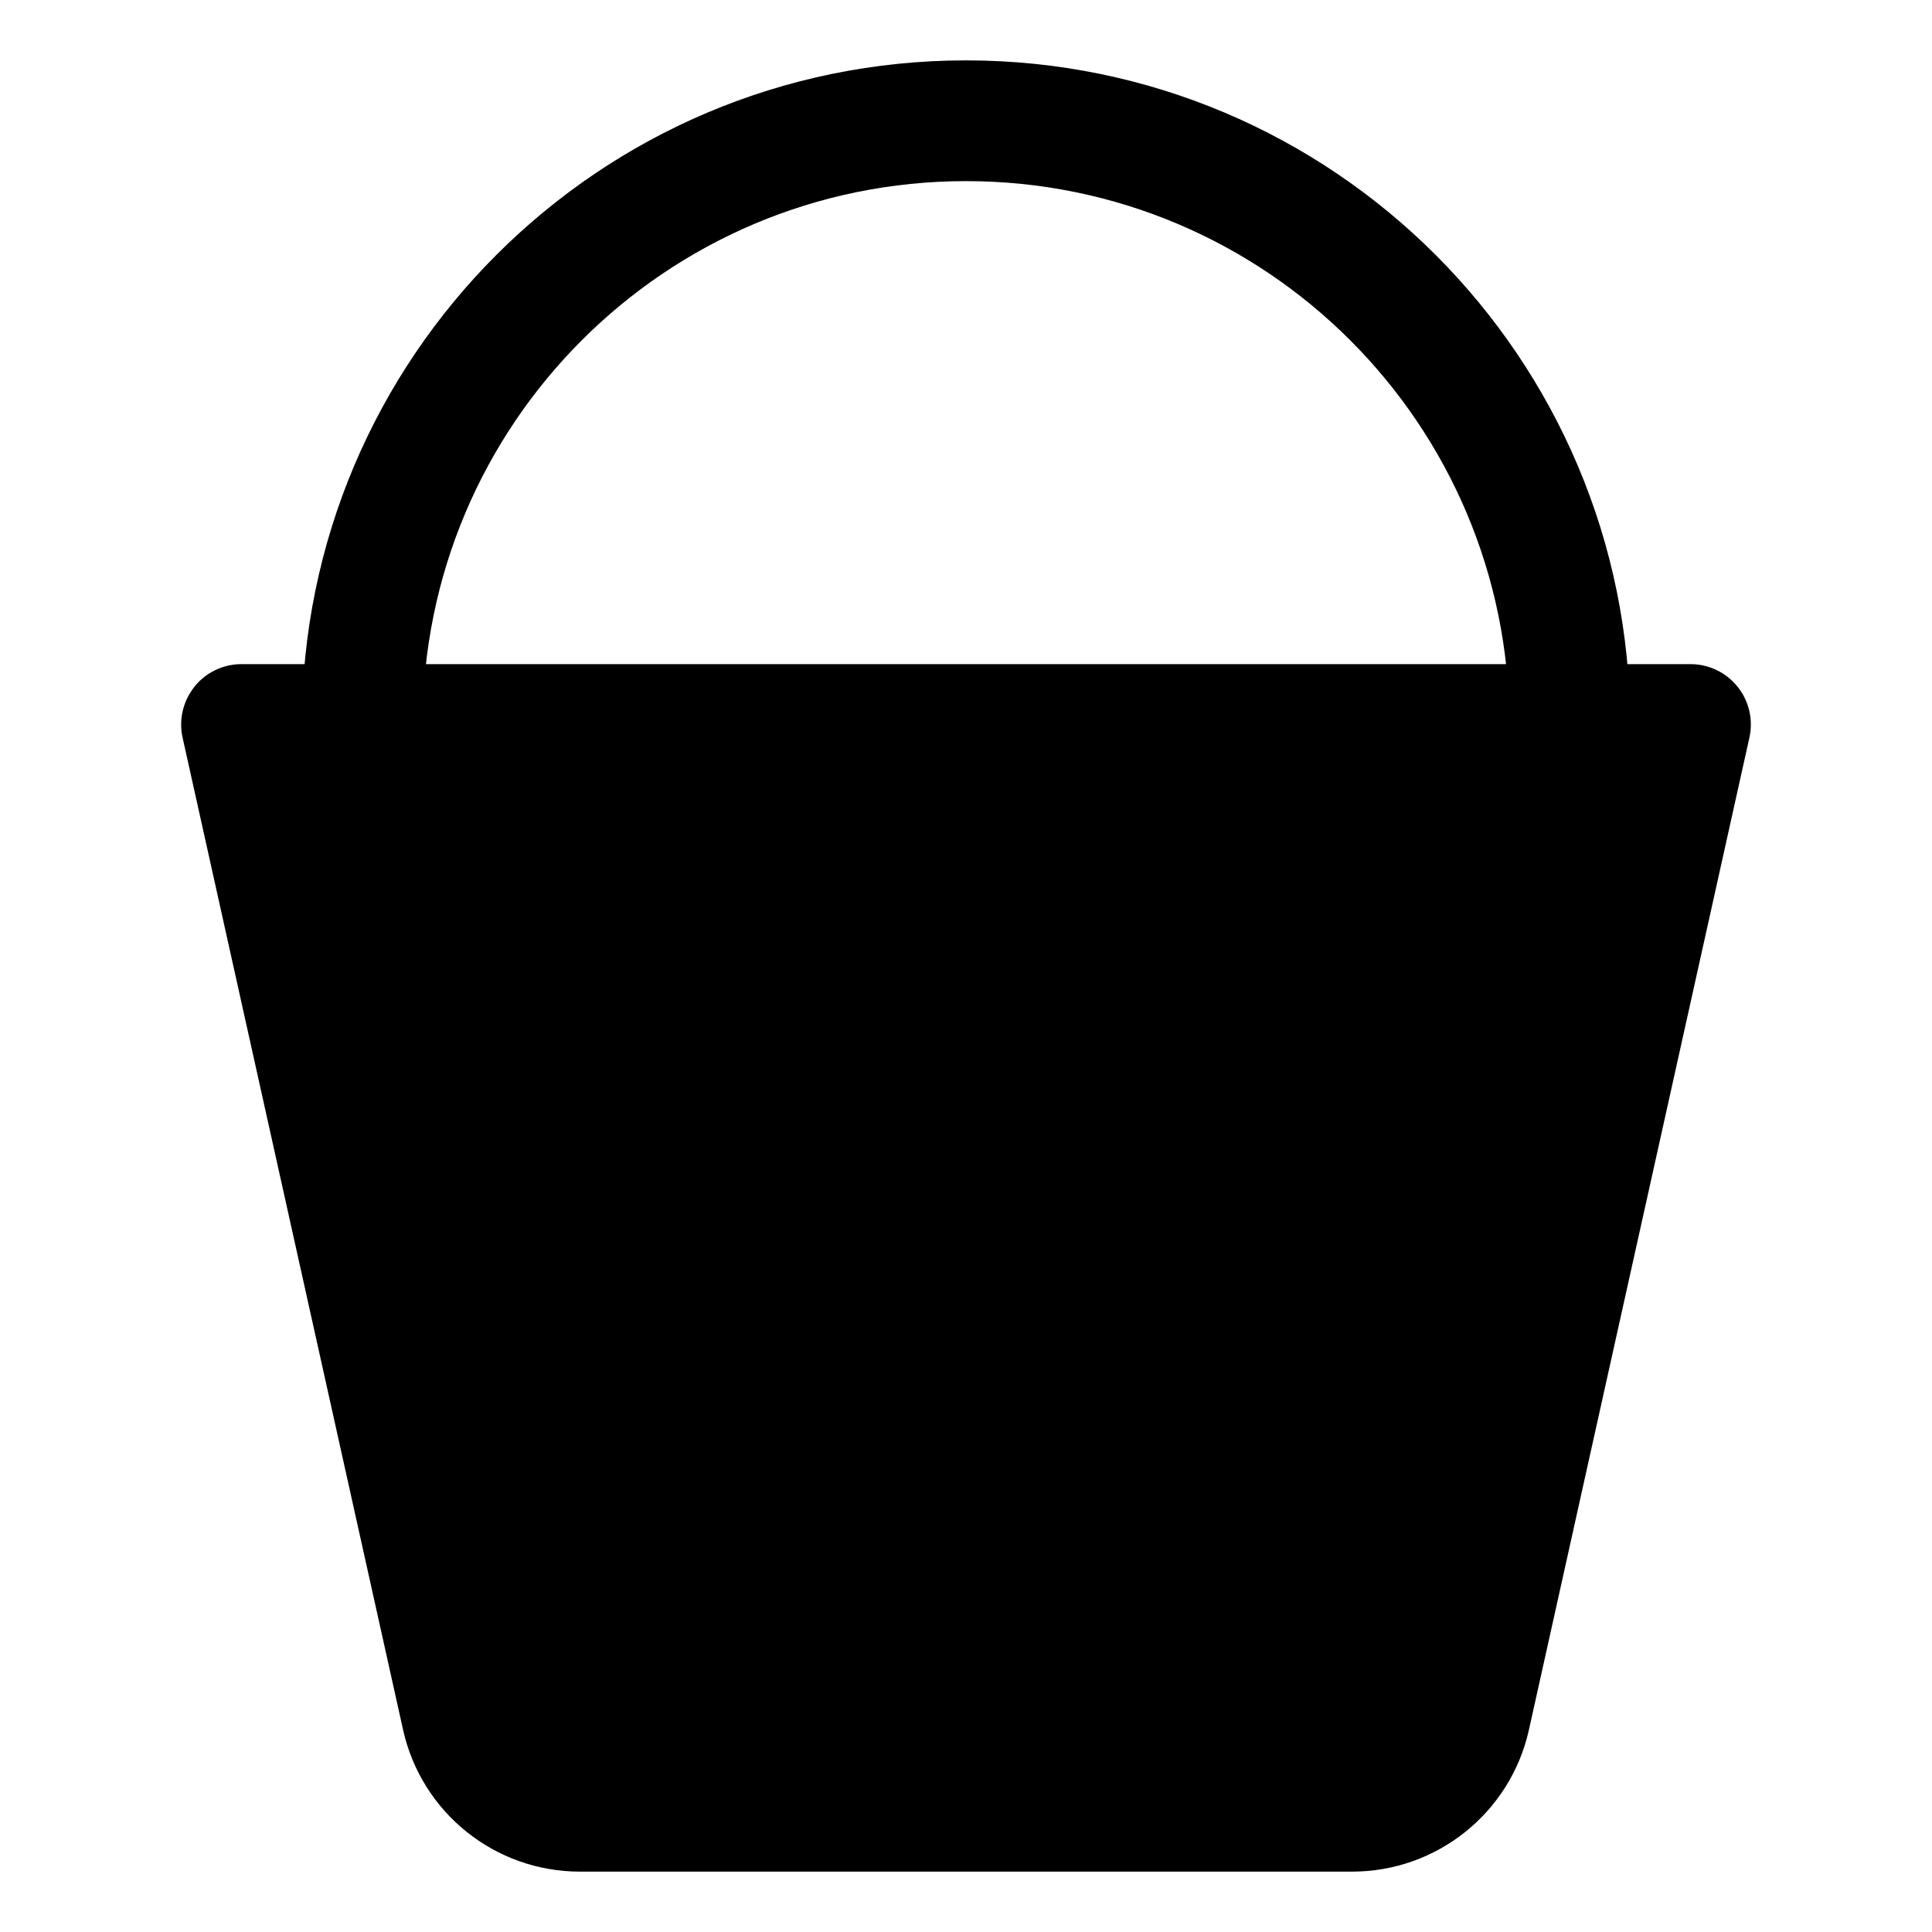
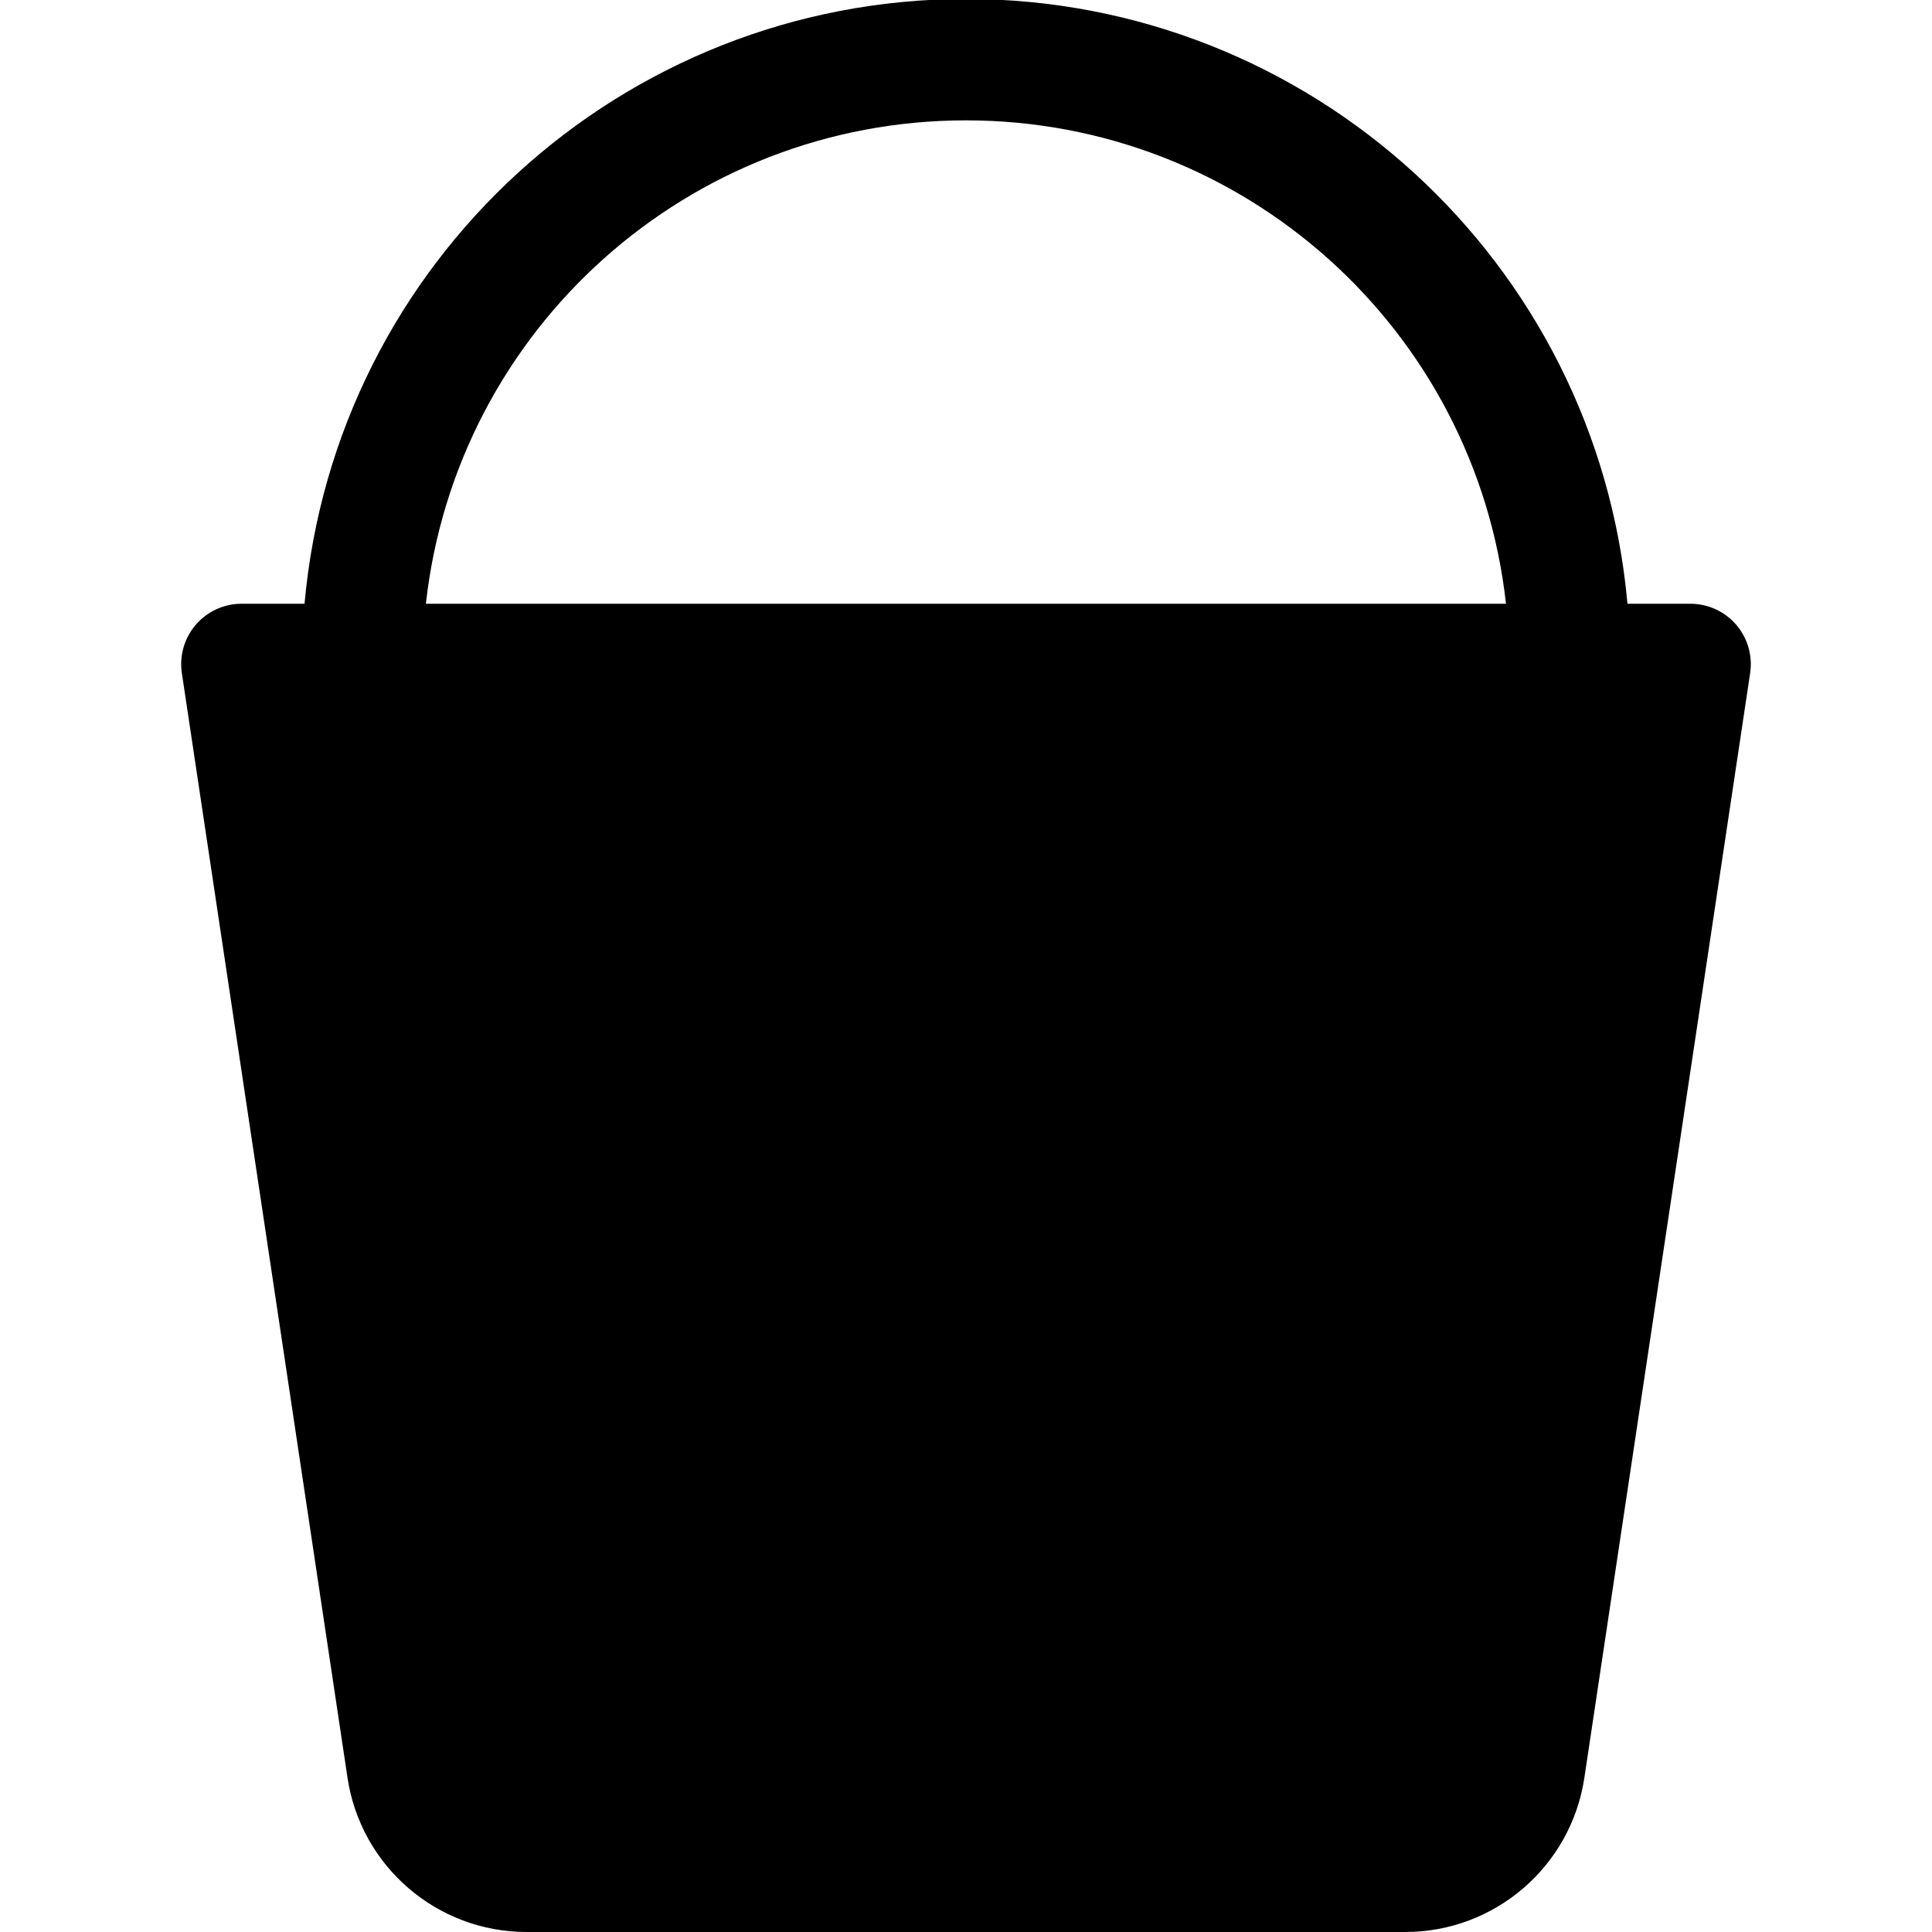
<svg xmlns="http://www.w3.org/2000/svg" width="1em" height="1em" viewBox="0 0 16 16" class="bi bi-bucket-fill" fill="currentColor">
-   <path fill-rule="evenodd" d="M8 1.5A4.5 4.5 0 0 0 3.5 6h-1a5.5 5.5 0 1 1 11 0h-1A4.5 4.5 0 0 0 8 1.5z" />
-   <path fill-rule="evenodd" d="M1.61 5.687A.5.5 0 0 1 2 5.5h12a.5.5 0 0 1 .488.608l-1.826 8.217a1.5 1.5 0 0 1-1.464 1.175H4.802a1.5 1.5 0 0 1-1.464-1.175L1.512 6.108a.5.5 0 0 1 .098-.42z" />
+   <path fill-rule="evenodd" d="M2.522 5H2a.5.5 0 0 0-.494.574l1.372 9.149A1.5 1.5 0 0 0 4.36 16h7.278a1.5 1.5 0 0 0 1.483-1.277l1.373-9.149A.5.5 0 0 0 14 5h-.522A5.5 5.5 0 0 0 2.522 5zm1.005 0h8.945a4.5 4.5 0 0 0-8.945 0z" />
</svg>
